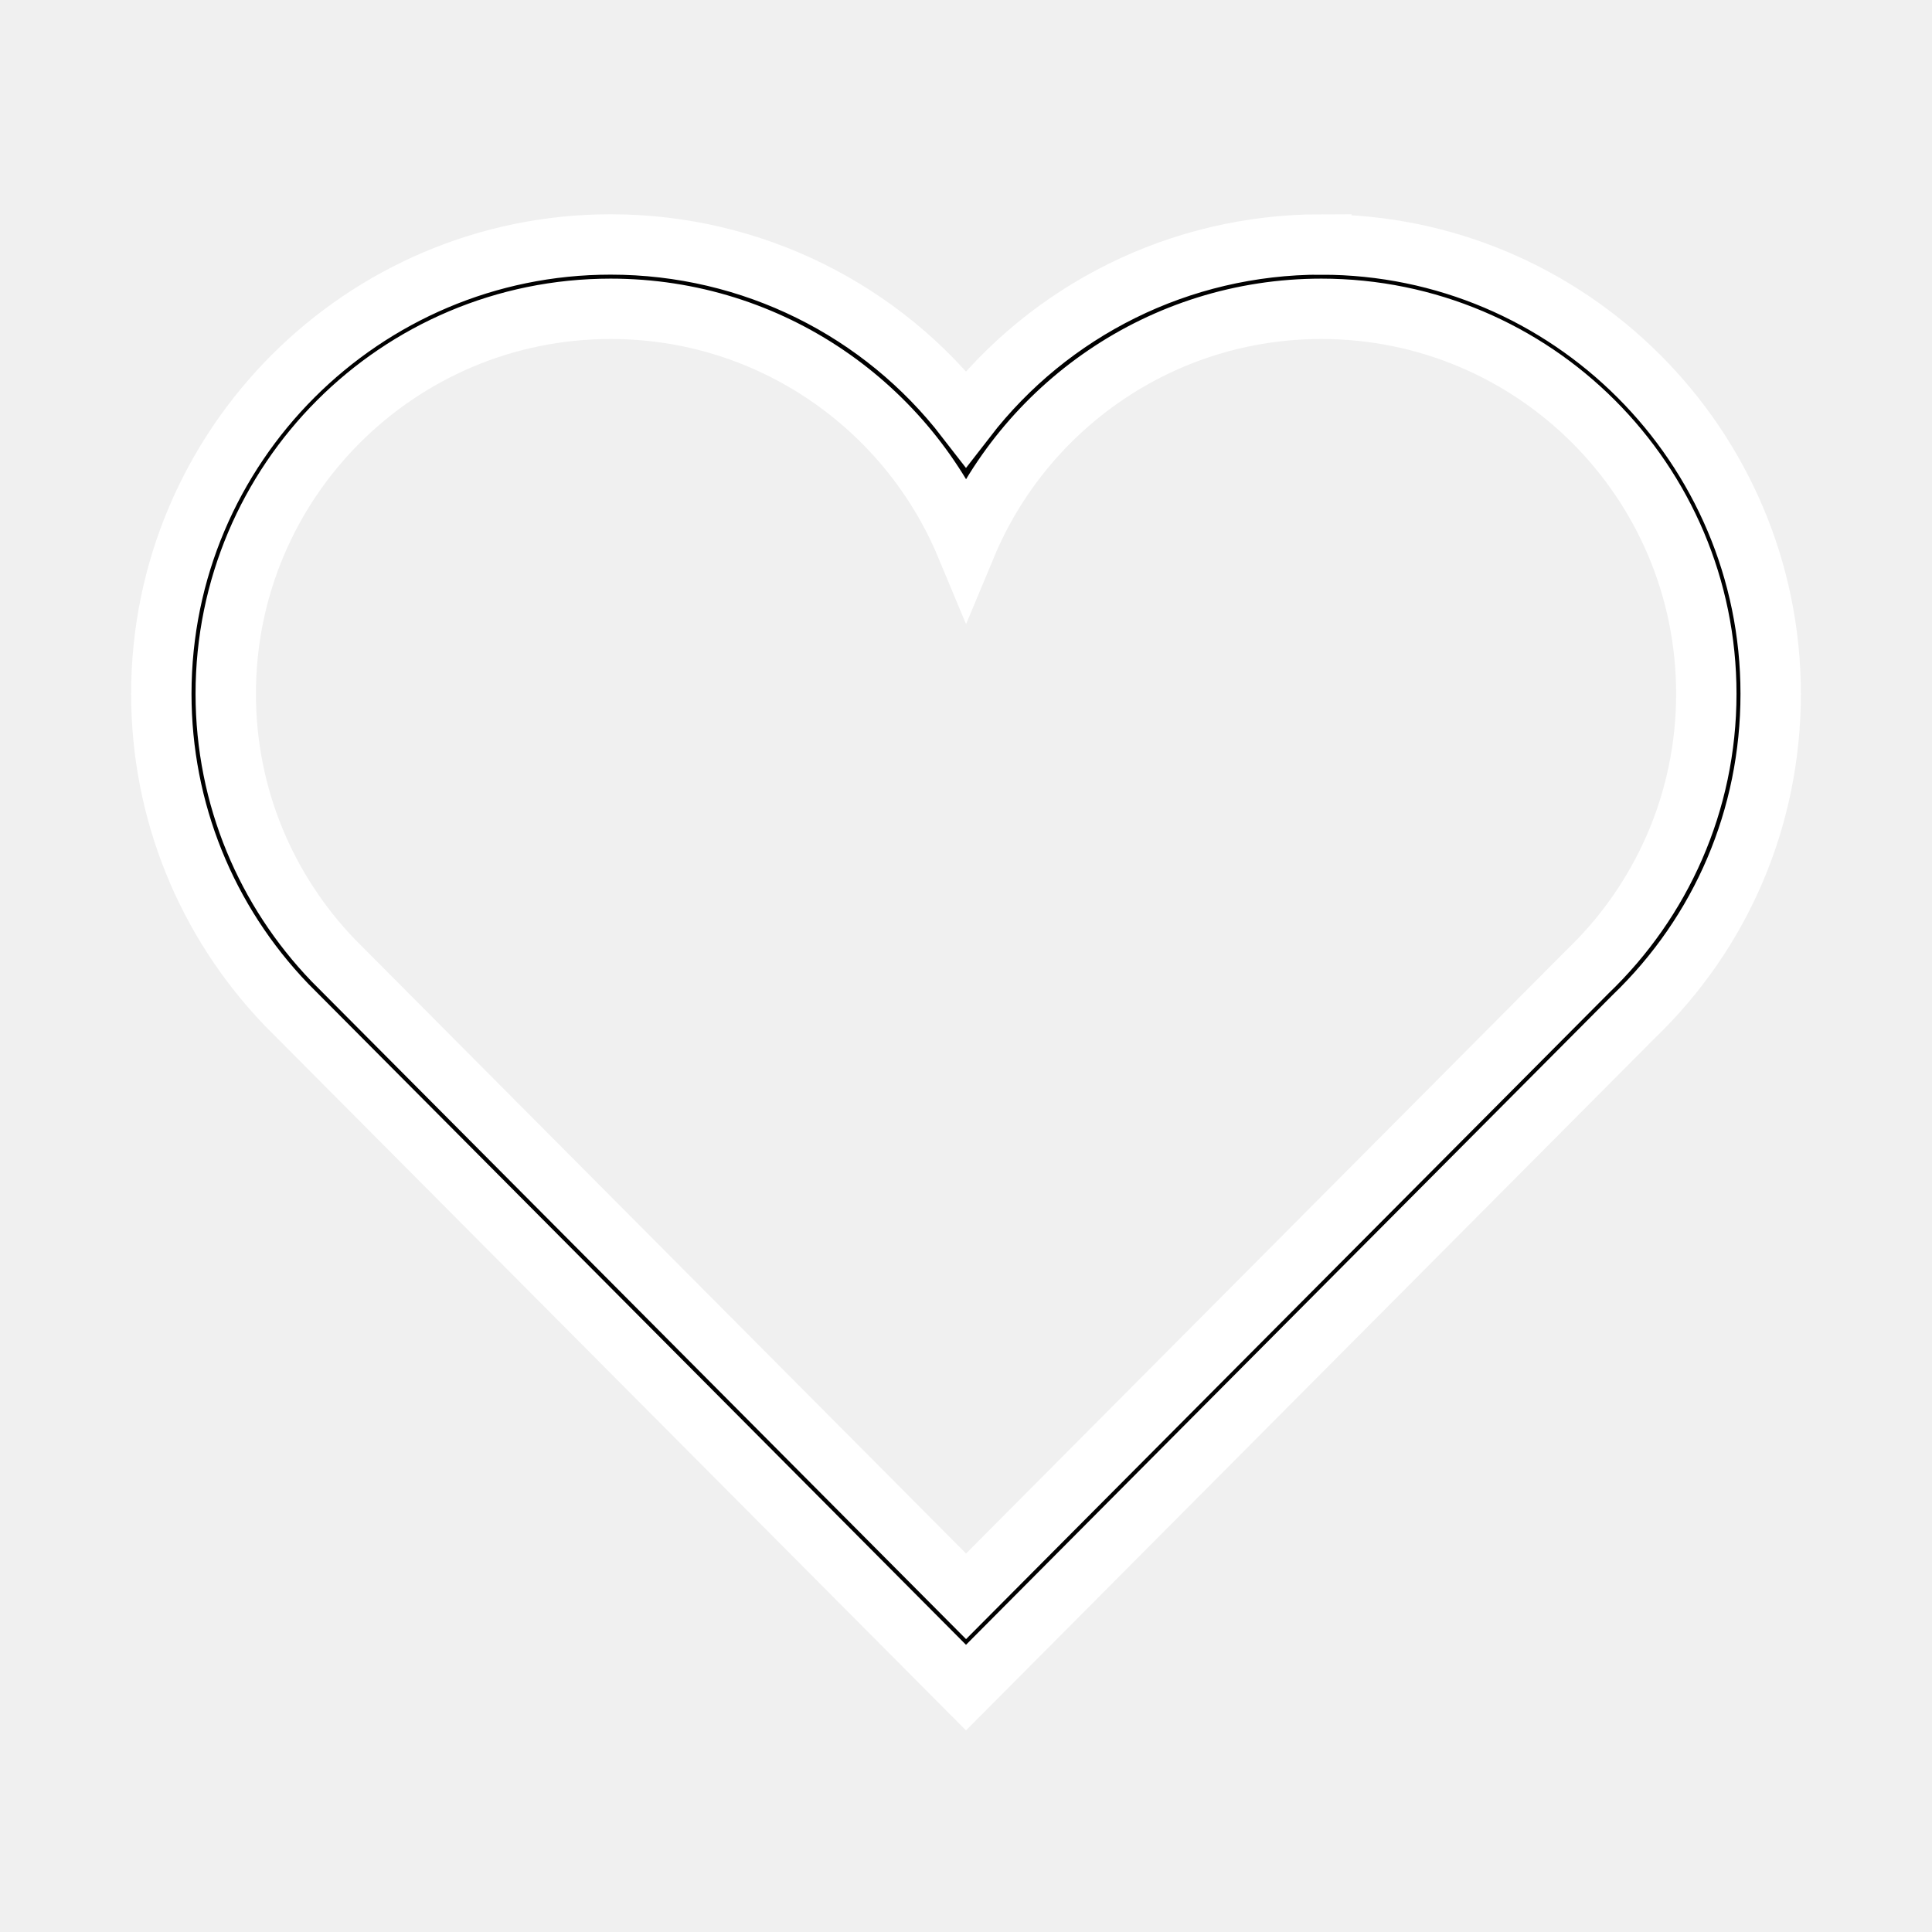
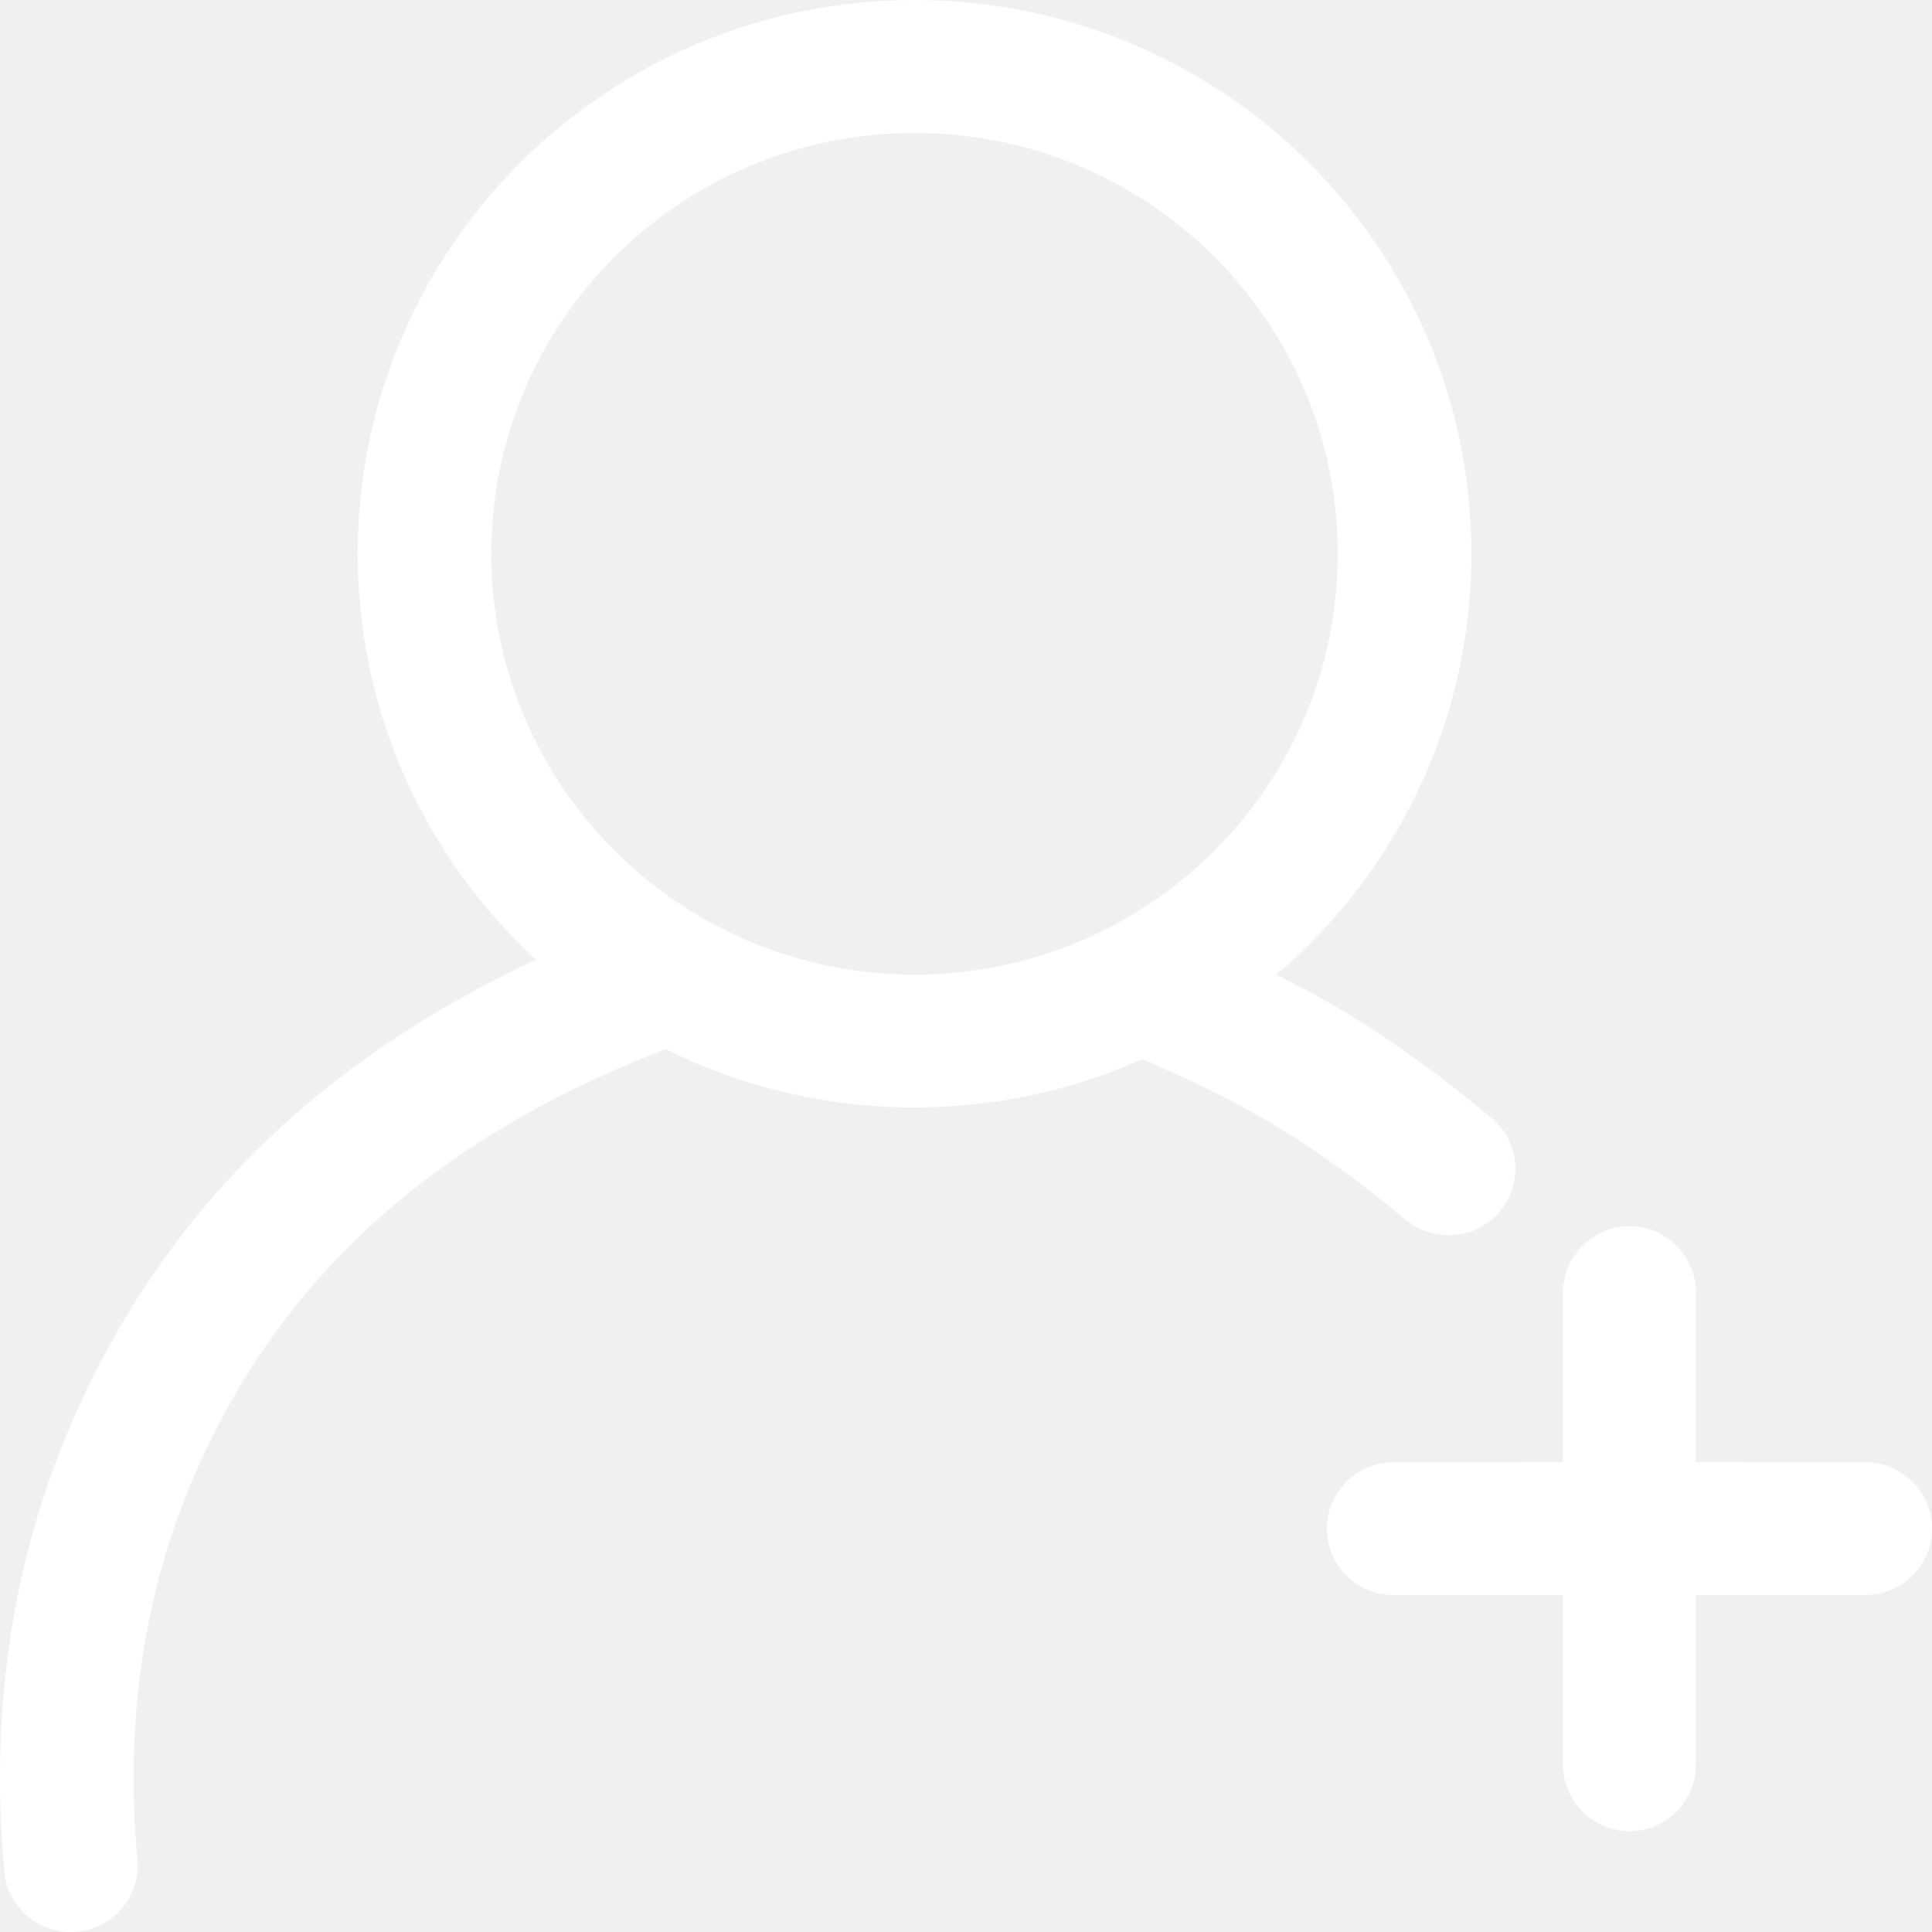
- <svg xmlns="http://www.w3.org/2000/svg" width="800px" height="800px" viewBox="0 0 32 32" version="1.1" fill="#ffffff" stroke="#ffffff">
+ <svg xmlns="http://www.w3.org/2000/svg" width="189px" height="189px" viewBox="0 0 20 20" fill="#ffffff" stroke="#ffffff" stroke-width="0">
  <g id="SVGRepo_bgCarrier" stroke-width="0" />
  <g id="SVGRepo_tracerCarrier" stroke-linecap="round" stroke-linejoin="round" />
  <g id="SVGRepo_iconCarrier">
-     <g id="icomoon-ignore"> </g>
-     <path d="M21.886 5.115c3.521 0 6.376 2.855 6.376 6.376 0 1.809-0.754 3.439-1.964 4.6l-10.297 10.349-10.484-10.536c-1.1-1.146-1.778-2.699-1.778-4.413 0-3.522 2.855-6.376 6.376-6.376 2.652 0 4.925 1.62 5.886 3.924 0.961-2.304 3.234-3.924 5.886-3.924zM21.886 4.049c-2.345 0-4.499 1.089-5.886 2.884-1.386-1.795-3.54-2.884-5.886-2.884-4.104 0-7.442 3.339-7.442 7.442 0 1.928 0.737 3.758 2.075 5.152l11.253 11.309 11.053-11.108c1.46-1.402 2.275-3.308 2.275-5.352 0-4.104-3.339-7.442-7.442-7.442v0z" fill="#000000"> </path>
+     <path fill="#ffffff" d="M9.467,0 C12.651,0 15.232,2.566 15.232,5.732 C15.232,7.477 14.448,9.039 13.212,10.09 C13.482,10.224 13.728,10.358 13.95,10.493 C14.428,10.783 14.924,11.143 15.439,11.572 C15.732,11.816 15.771,12.249 15.526,12.541 C15.281,12.832 14.844,12.87 14.551,12.627 C14.087,12.24 13.646,11.92 13.229,11.668 C12.853,11.439 12.384,11.204 11.824,10.964 C11.103,11.286 10.306,11.464 9.467,11.464 C8.539,11.464 7.663,11.246 6.886,10.859 L6.845,10.879 L6.845,10.879 C4.894,11.635 3.472,12.753 2.553,14.237 C1.631,15.726 1.254,17.39 1.422,19.251 C1.456,19.629 1.176,19.963 0.795,19.997 C0.415,20.031 0.078,19.752 0.044,19.374 C-0.15,17.222 0.294,15.261 1.375,13.516 C2.325,11.98 3.722,10.786 5.549,9.934 C4.414,8.89 3.703,7.393 3.703,5.732 C3.703,2.566 6.284,0 9.467,0 Z M16.868,12.693 C17.248,12.693 17.556,13.002 17.556,13.384 L17.556,15.136 L19.308,15.137 C19.69,15.137 20,15.445 20,15.825 C20,16.204 19.69,16.512 19.308,16.512 L17.556,16.512 L17.556,18.265 C17.556,18.647 17.248,18.956 16.868,18.956 C16.488,18.956 16.18,18.647 16.18,18.265 L16.18,16.512 L14.428,16.512 C14.046,16.512 13.736,16.204 13.736,15.825 C13.736,15.445 14.046,15.137 14.428,15.137 L16.18,15.136 L16.18,13.384 C16.18,13.002 16.488,12.693 16.868,12.693 Z M9.467,1.376 C7.048,1.376 5.086,3.326 5.086,5.732 C5.086,8.138 7.048,10.089 9.467,10.089 C11.887,10.089 13.848,8.138 13.848,5.732 C13.848,3.326 11.887,1.376 9.467,1.376 Z" />
  </g>
</svg>
